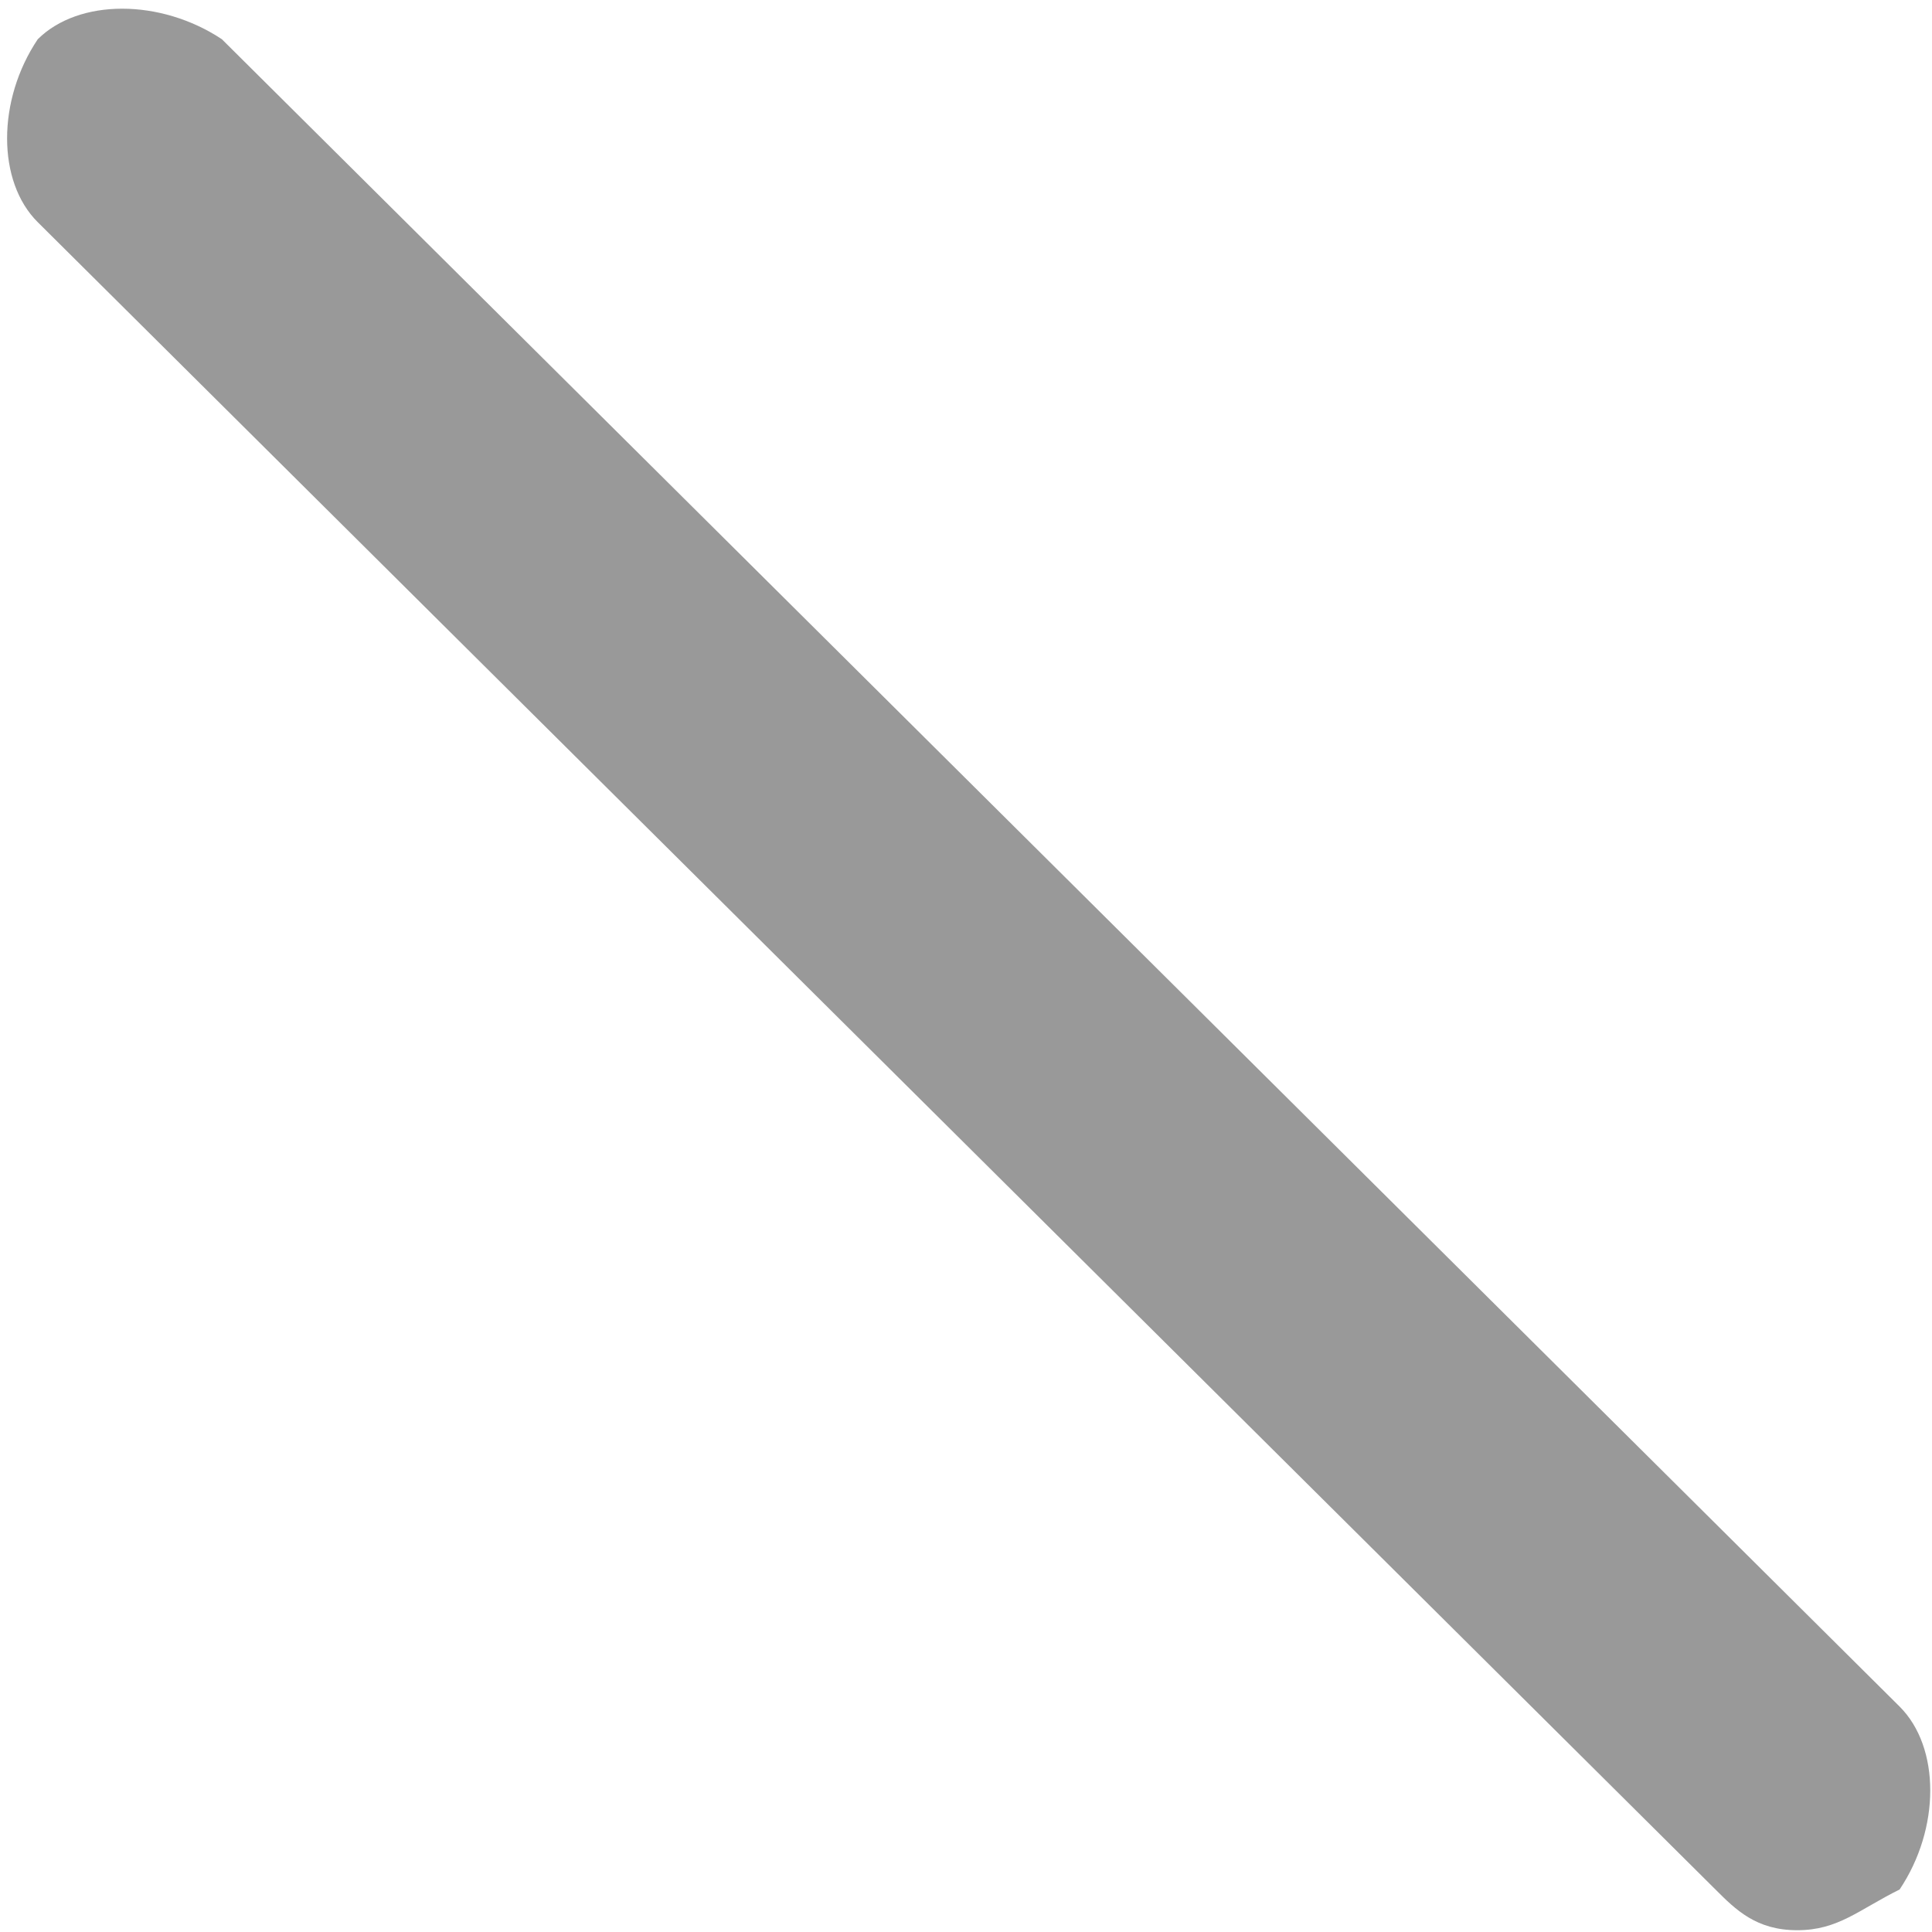
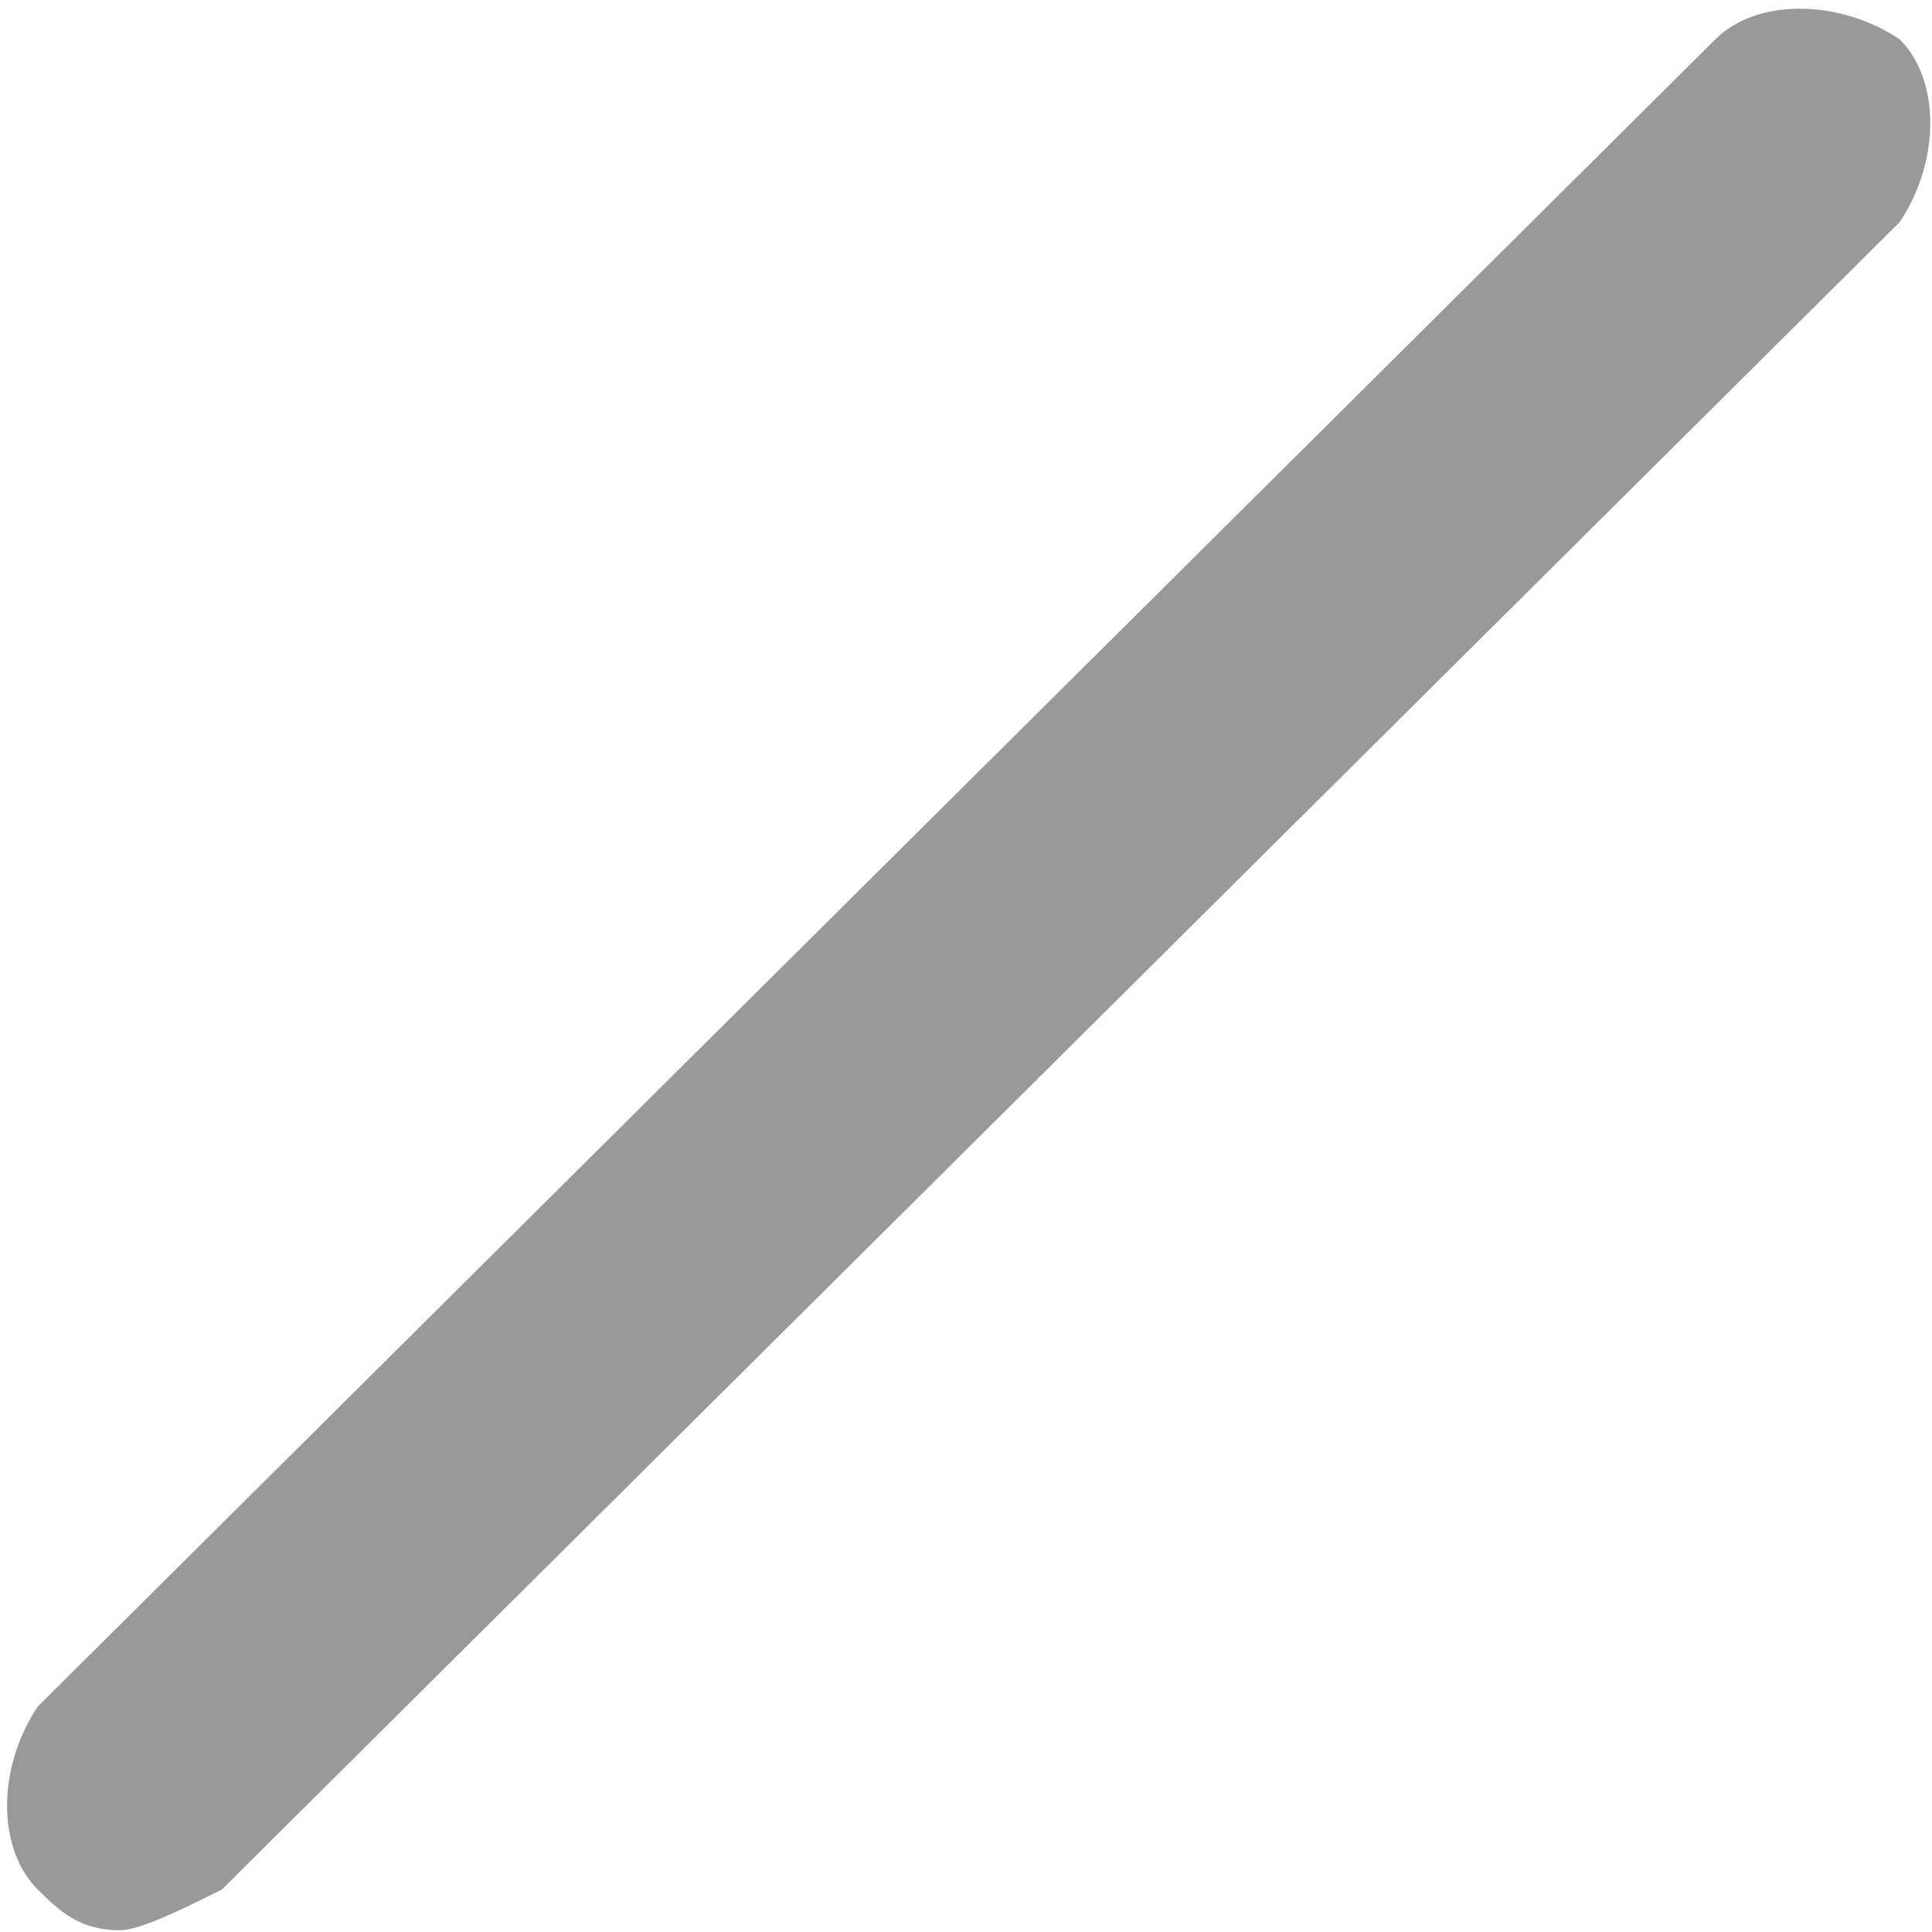
<svg xmlns="http://www.w3.org/2000/svg" version="1.1" width="13px" height="13px">
  <g transform="matrix(1 0 0 1 -1952 -16 )">
-     <path d="M 12.782 12.714  C 12.506 12.851  12.369 12.988  12.093 12.988  C 11.818 12.988  11.68 12.851  11.543 12.714  L 0.254 1.495  C -0.021 1.222  -0.021 0.674  0.254 0.264  C 0.53 -0.01  1.08 -0.01  1.493 0.264  L 12.782 11.483  C 13.057 11.757  13.057 12.304  12.782 12.714  Z " fill-rule="nonzero" fill="#999999" stroke="none" transform="matrix(1 0 0 1 1952 16 )" />
+     <path d="M 1.493 12.714  C 1.218 12.851  0.943 12.988  0.805 12.988  C 0.53 12.988  0.392 12.851  0.254 12.714  C -0.021 12.441  -0.021 11.894  0.254 11.483  L 11.543 0.264  C 11.818 -0.01  12.369 -0.01  12.782 0.264  C 13.057 0.537  13.057 1.085  12.782 1.495  L 1.493 12.714  Z " fill-rule="nonzero" fill="#999999" stroke="none" transform="matrix(1 0 0 1 1952 16 )" />
  </g>
</svg>
